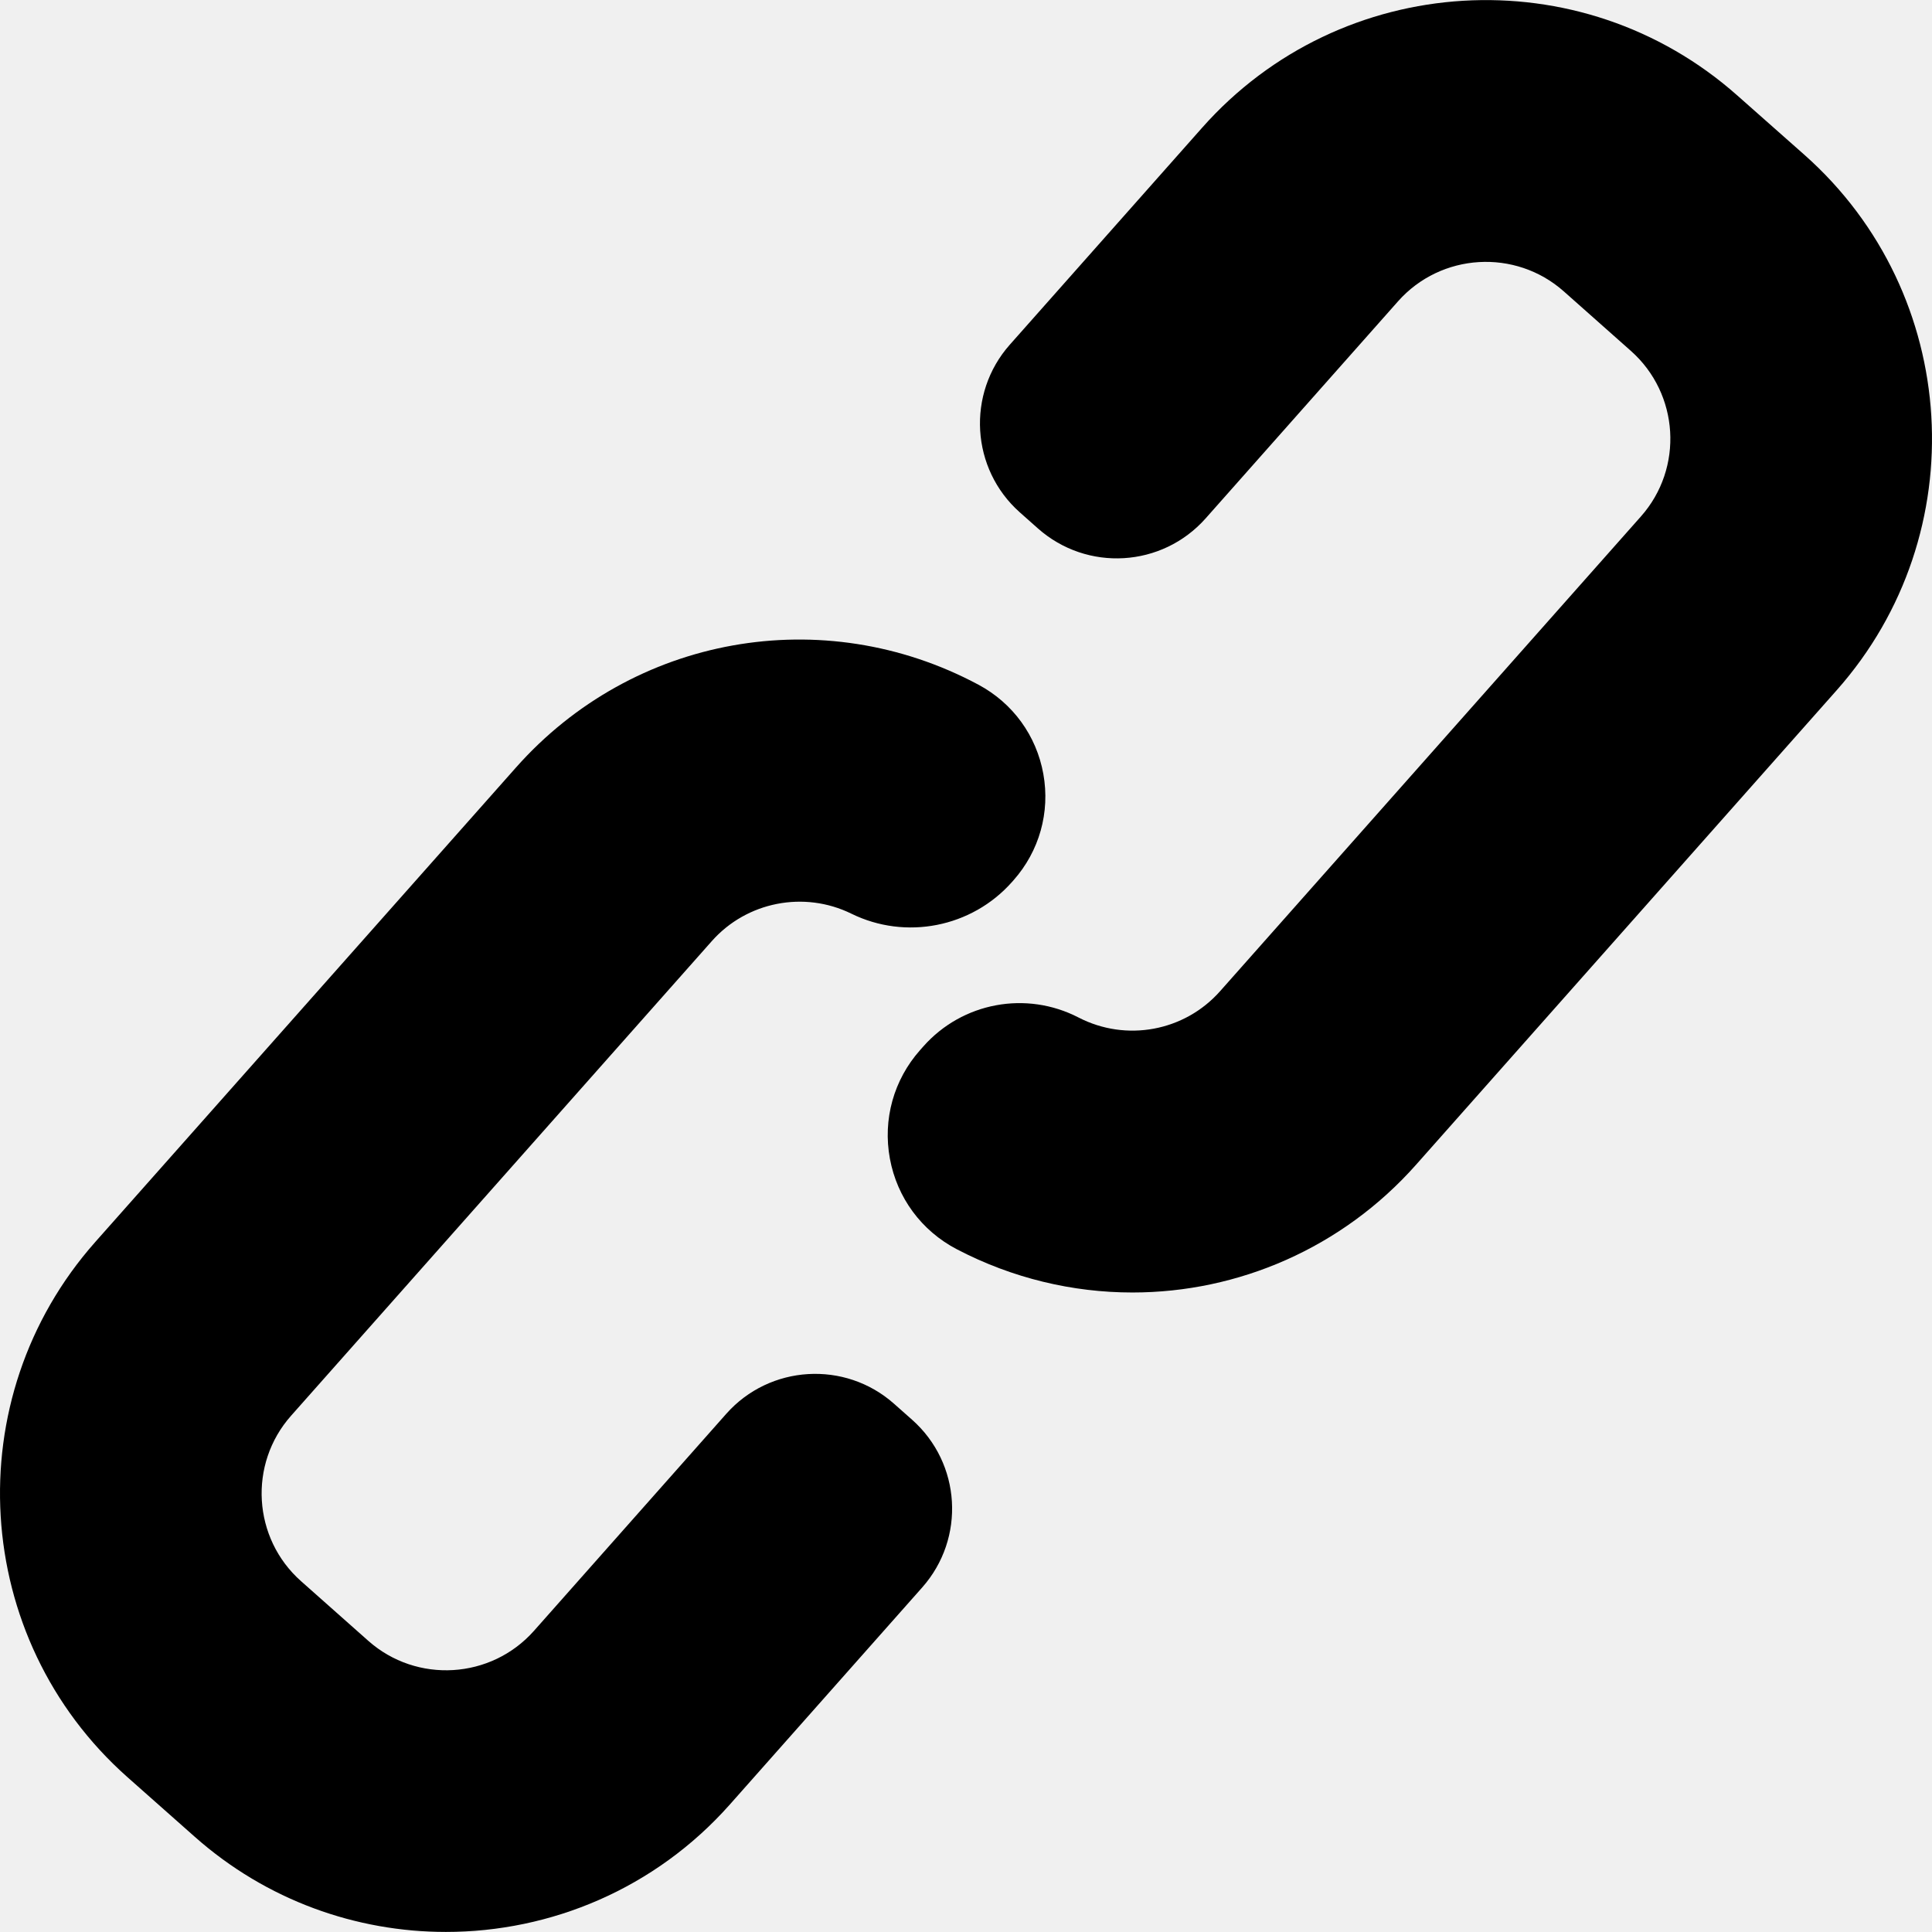
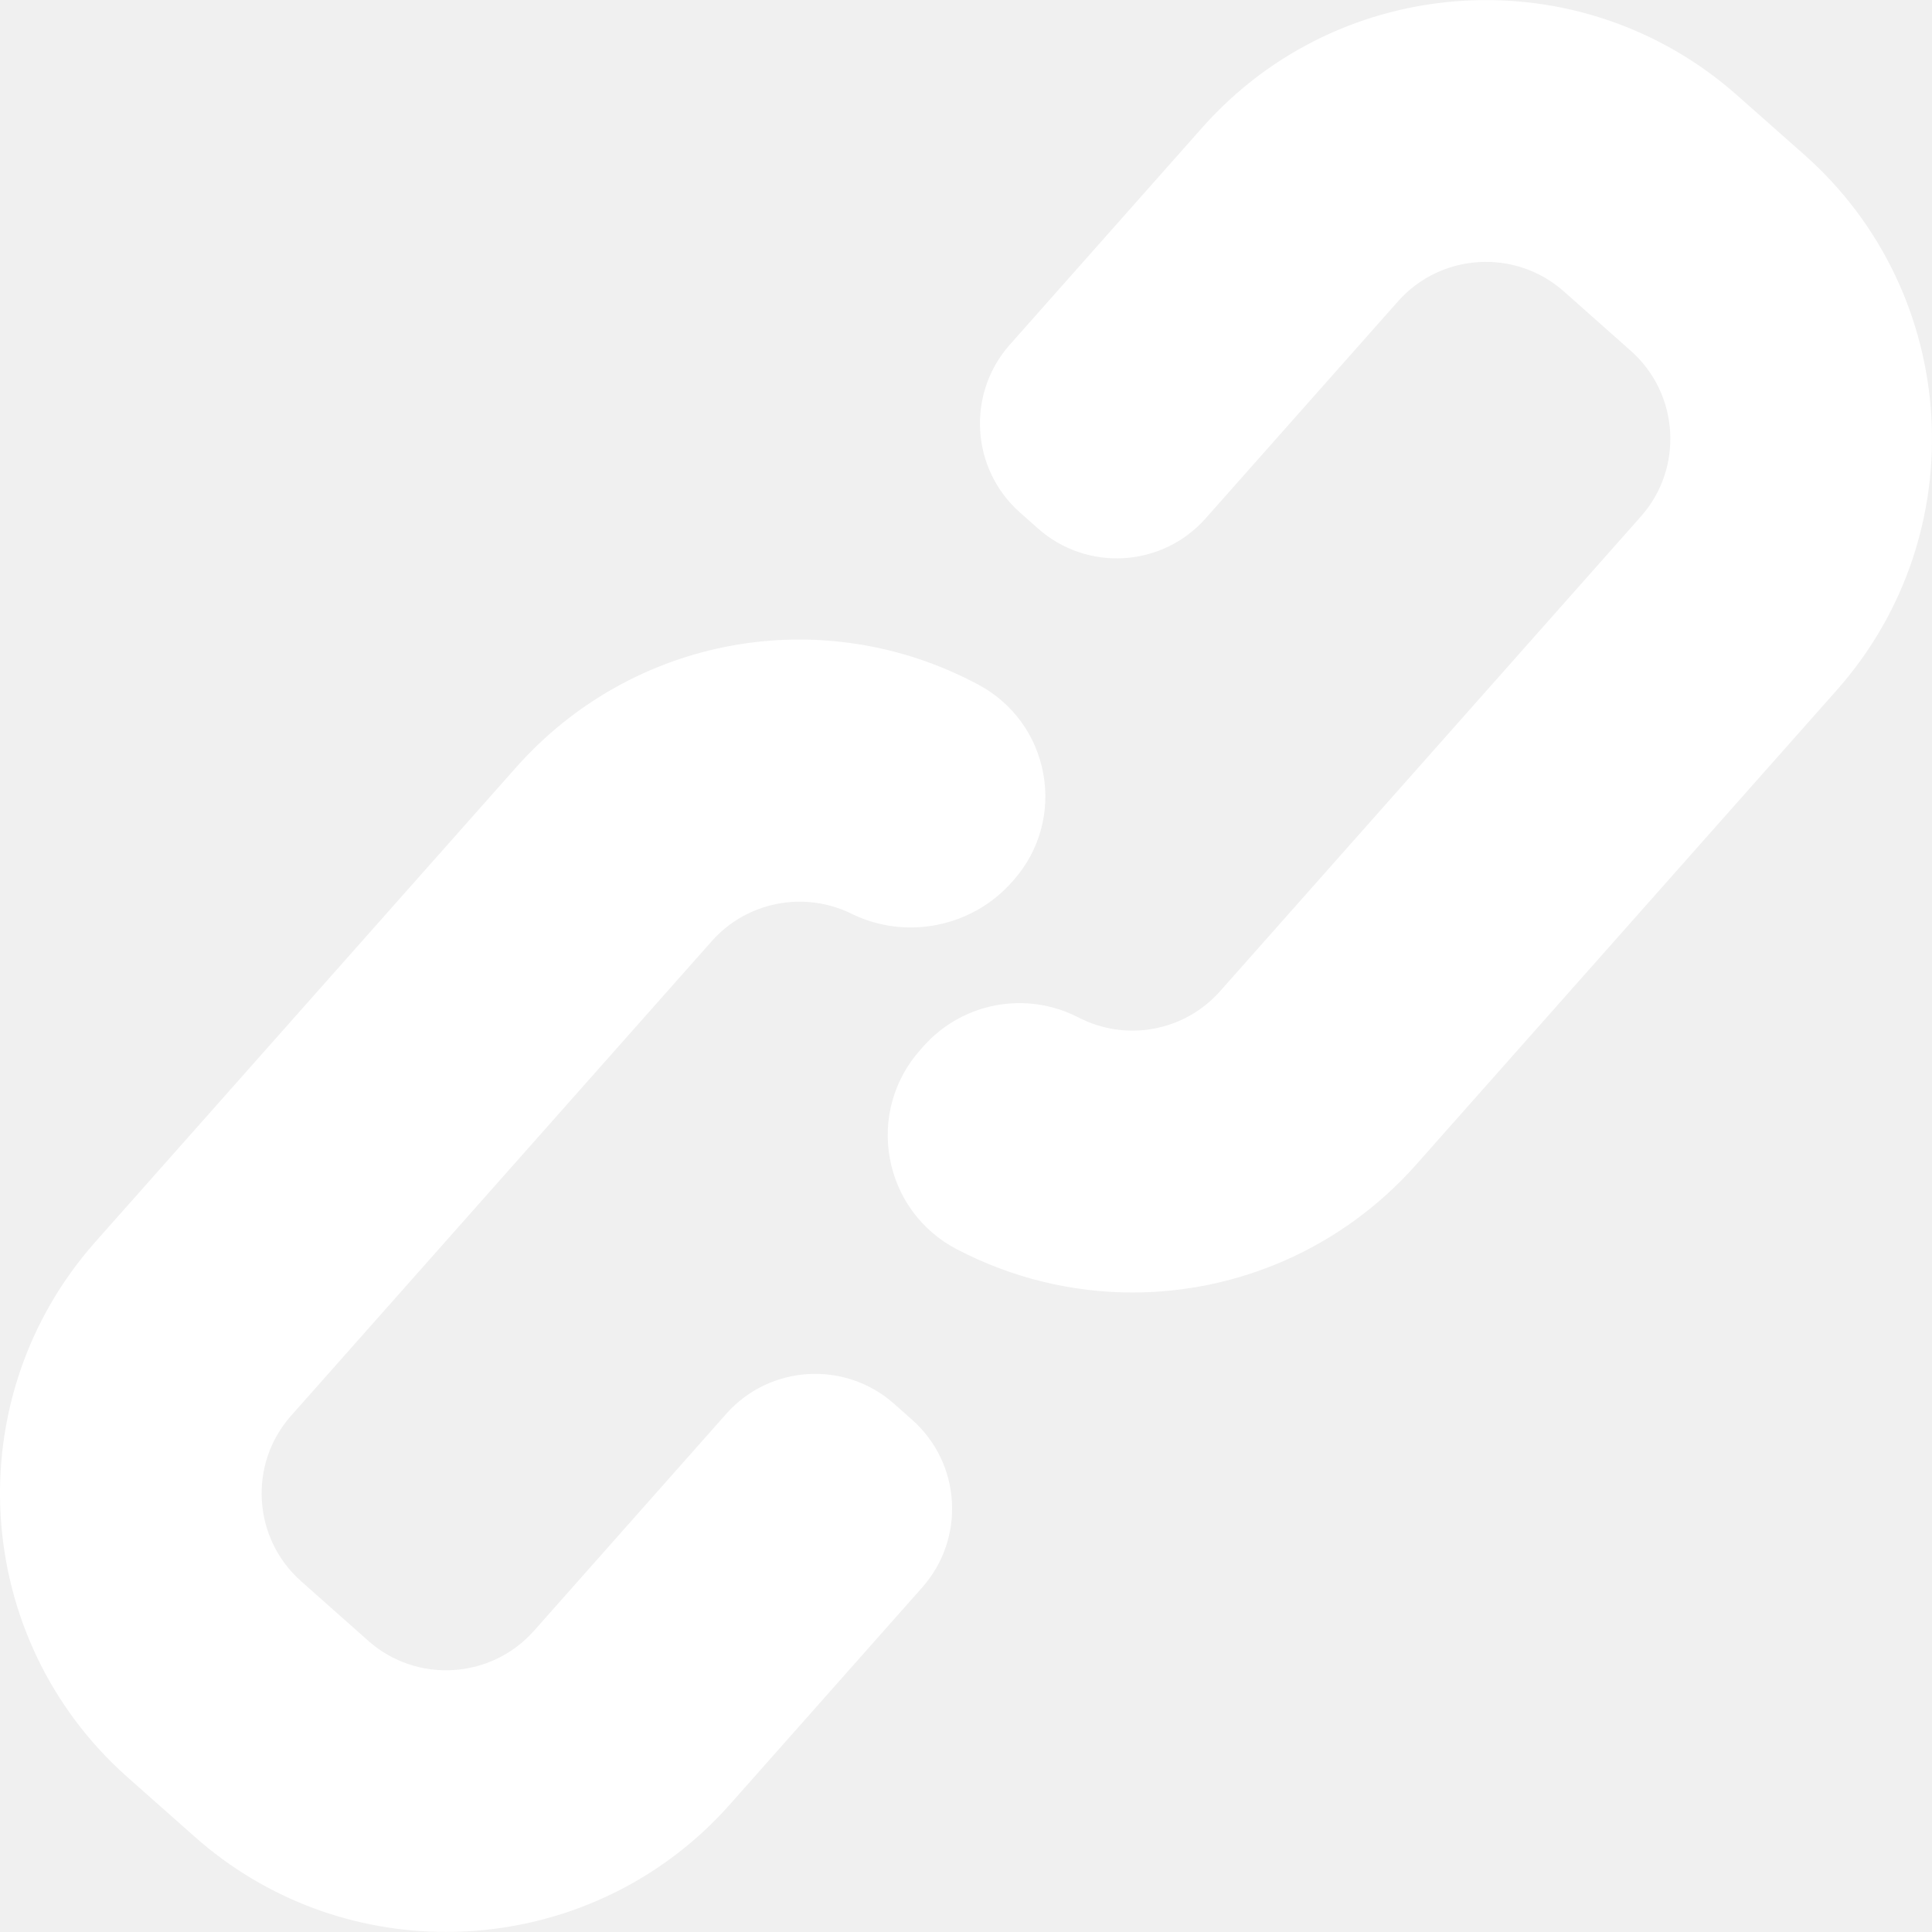
- <svg xmlns="http://www.w3.org/2000/svg" version="1.1" id="Capa_1" x="0px" y="0px" viewBox="0 0 283.842 283.842" style="enable-background:new 0 0 283.842 283.842;" xml:space="preserve">
+ <svg xmlns="http://www.w3.org/2000/svg" version="1.1" id="Capa_1" x="0px" y="0px" viewBox="0 0 283.842 283.842" style="fill:#fff;enable-background:new 0 0 283.842 283.842;" xml:space="preserve">
  <g>
    <path d="M265.117,22.764l-9.877-8.737c-23.003-20.398-58.227-18.283-78.618,4.726l-28.267,31.89   c-6.38,7.199-5.717,18.251,1.479,24.637l2.653,2.354c7.221,6.402,18.239,5.741,24.646-1.481l28.265-31.889   c6.305-7.107,17.227-7.761,24.338-1.466l9.865,8.752c7.113,6.303,7.783,17.223,1.469,24.334l-61.808,69.726   c-5.231,5.911-13.791,7.505-20.816,3.875c-7.682-3.967-17.051-2.224-22.787,4.245l-0.482,0.544   c-3.881,4.377-5.499,10.188-4.439,15.943c1.061,5.752,4.642,10.604,9.825,13.313c8.197,4.284,17.049,6.358,25.814,6.358   c15.532,0,30.795-6.512,41.67-18.775l61.804-69.718C290.219,78.417,288.099,43.148,265.117,22.764z" />
    <path d="M133.998,208.581l-2.659-2.356c-7.204-6.383-18.259-5.712-24.64,1.489l-28.254,31.886   c-6.308,7.105-17.222,7.764-24.327,1.473l-9.879-8.764c-7.115-6.301-7.783-17.212-1.467-24.325l61.806-69.721   c5.124-5.787,13.555-7.442,20.504-4.028c7.986,3.924,17.683,2.016,23.595-4.656l0.222-0.25c3.798-4.288,5.396-9.979,4.386-15.614   c-1.01-5.636-4.484-10.417-9.533-13.119c-22.828-12.22-50.769-7.22-67.947,12.165l-61.81,69.707v0.001   c-20.371,22.978-18.252,58.246,4.726,78.622l9.877,8.749c10.583,9.383,23.77,13.992,36.913,13.992   c15.394,0,30.724-6.327,41.718-18.724l28.258-31.886C141.88,226.003,141.224,214.987,133.998,208.581z" />
  </g>
  <g>
</g>
  <g>
</g>
  <g>
</g>
  <g>
</g>
  <g>
</g>
  <g>
</g>
  <g>
</g>
  <g>
</g>
  <g>
</g>
  <g>
</g>
  <g>
</g>
  <g>
</g>
  <g>
</g>
  <g>
</g>
  <g>
</g>
</svg>
